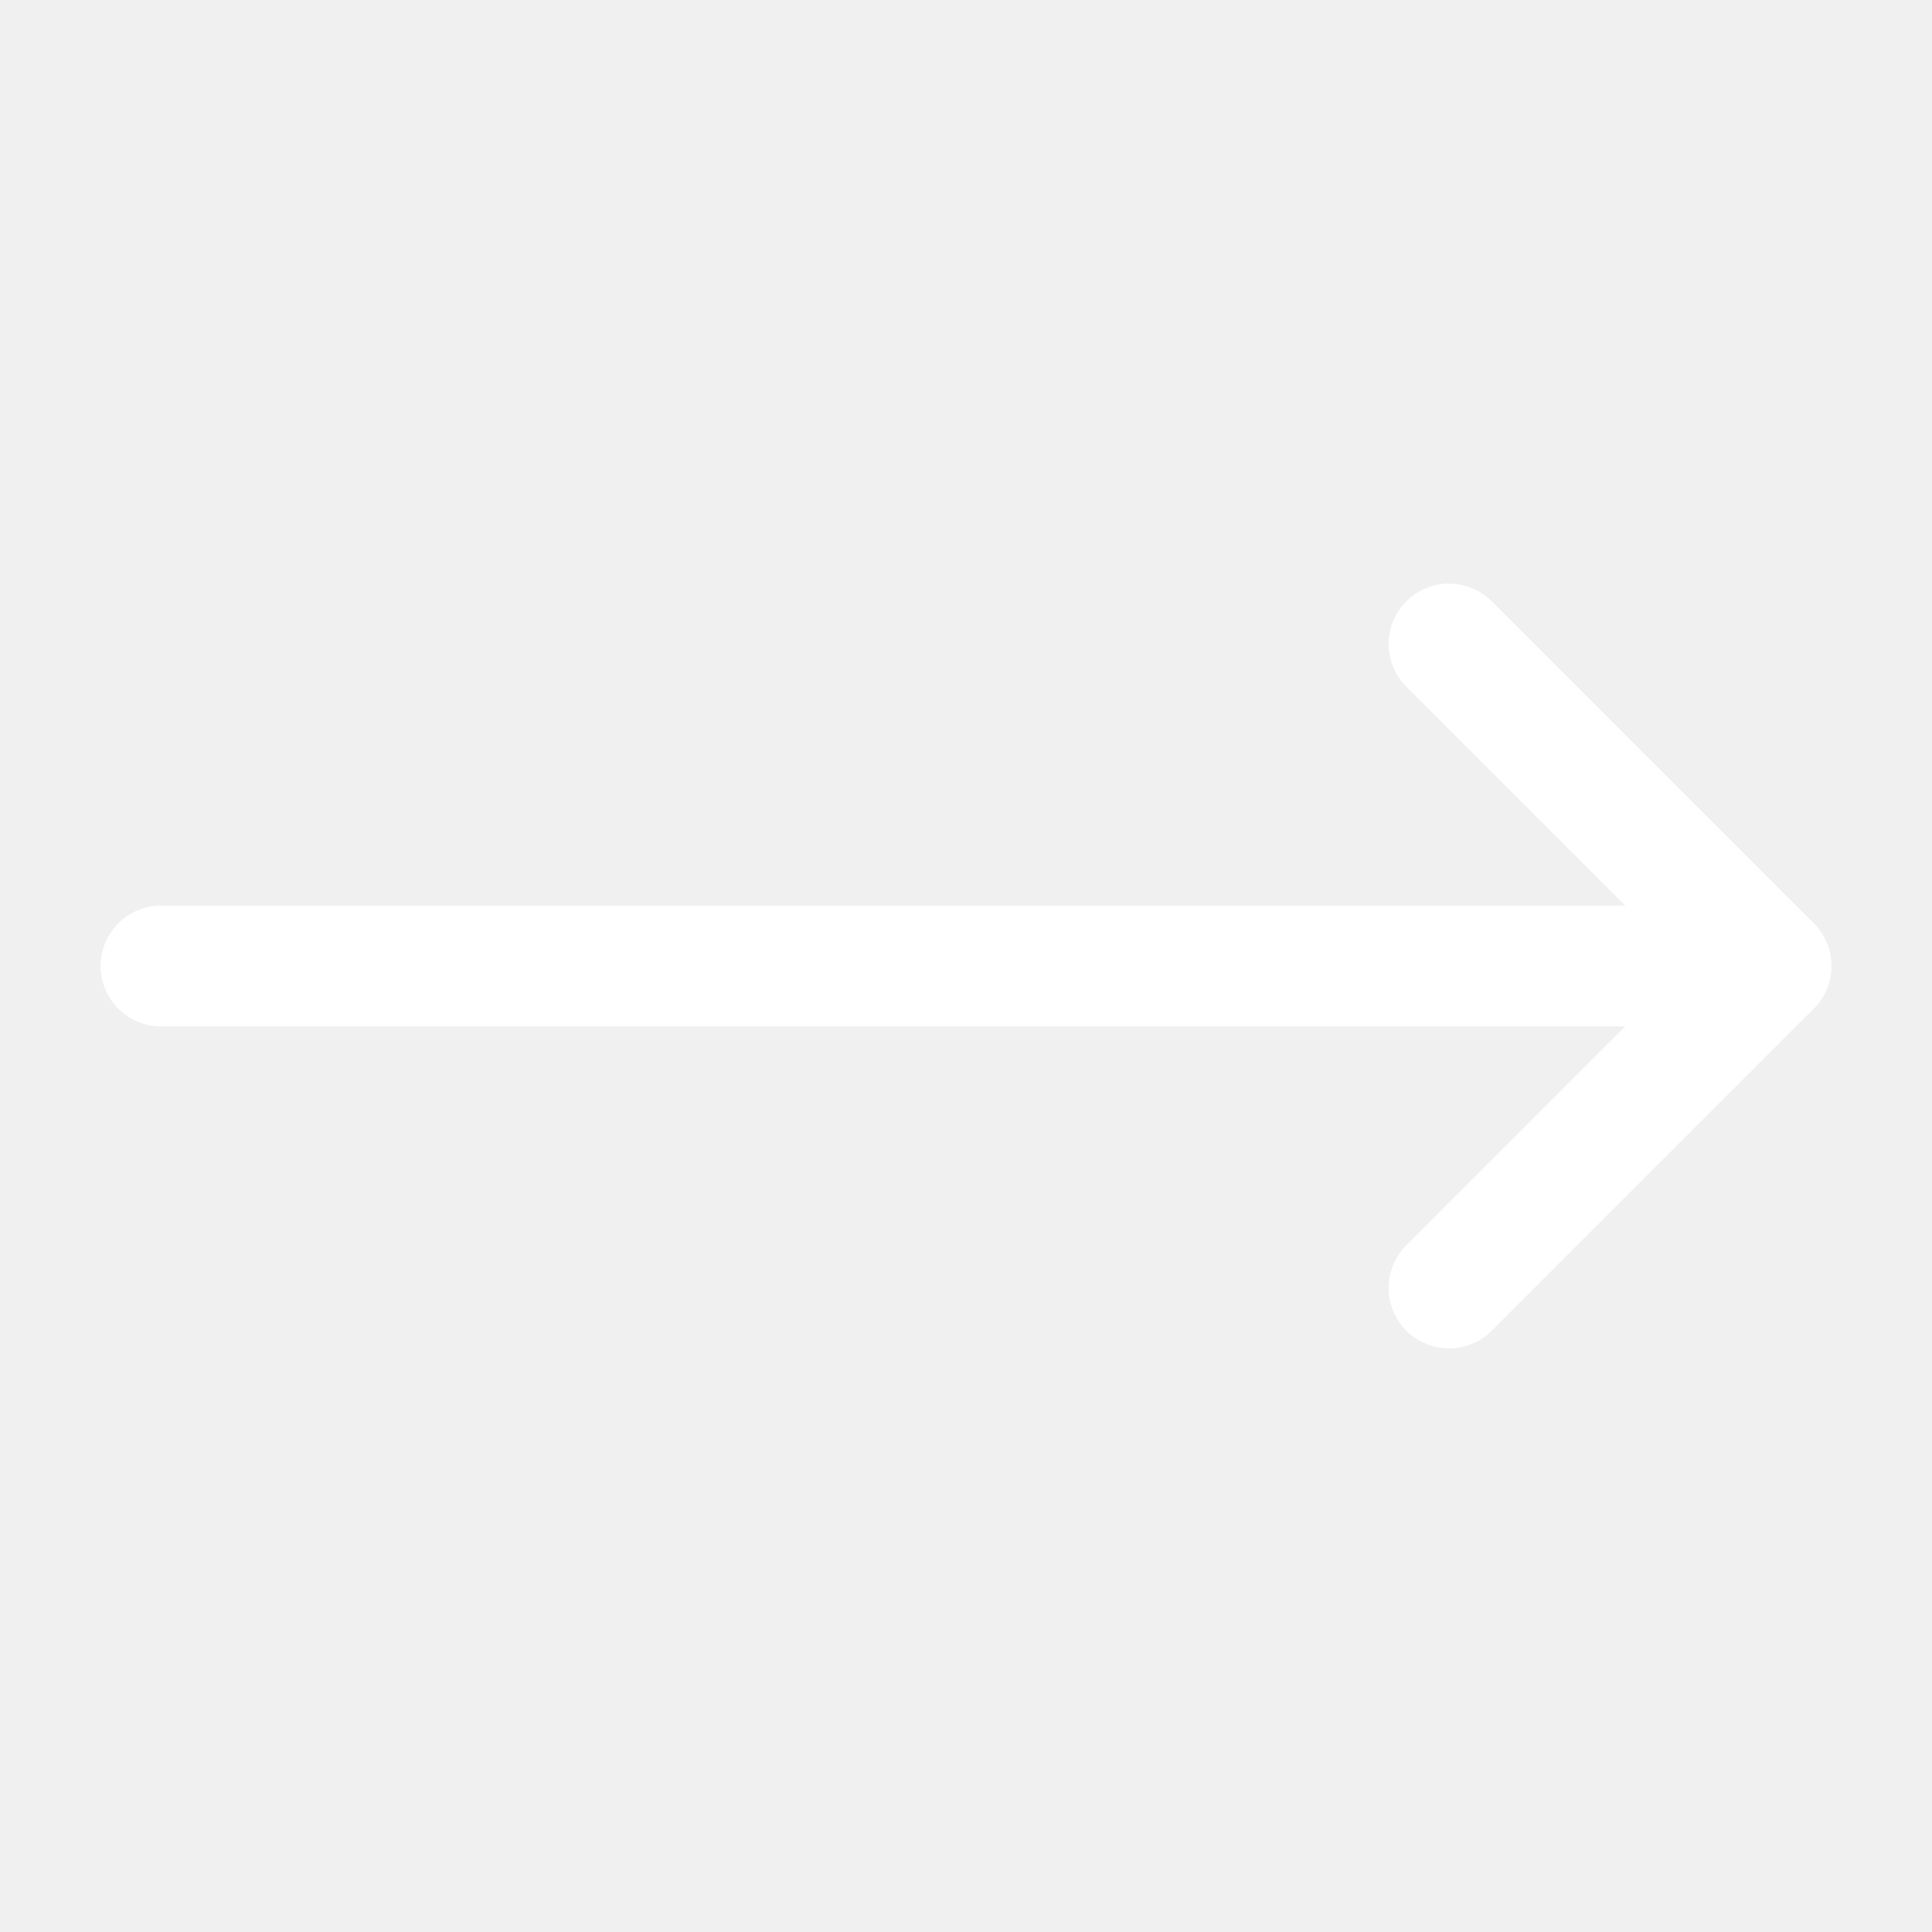
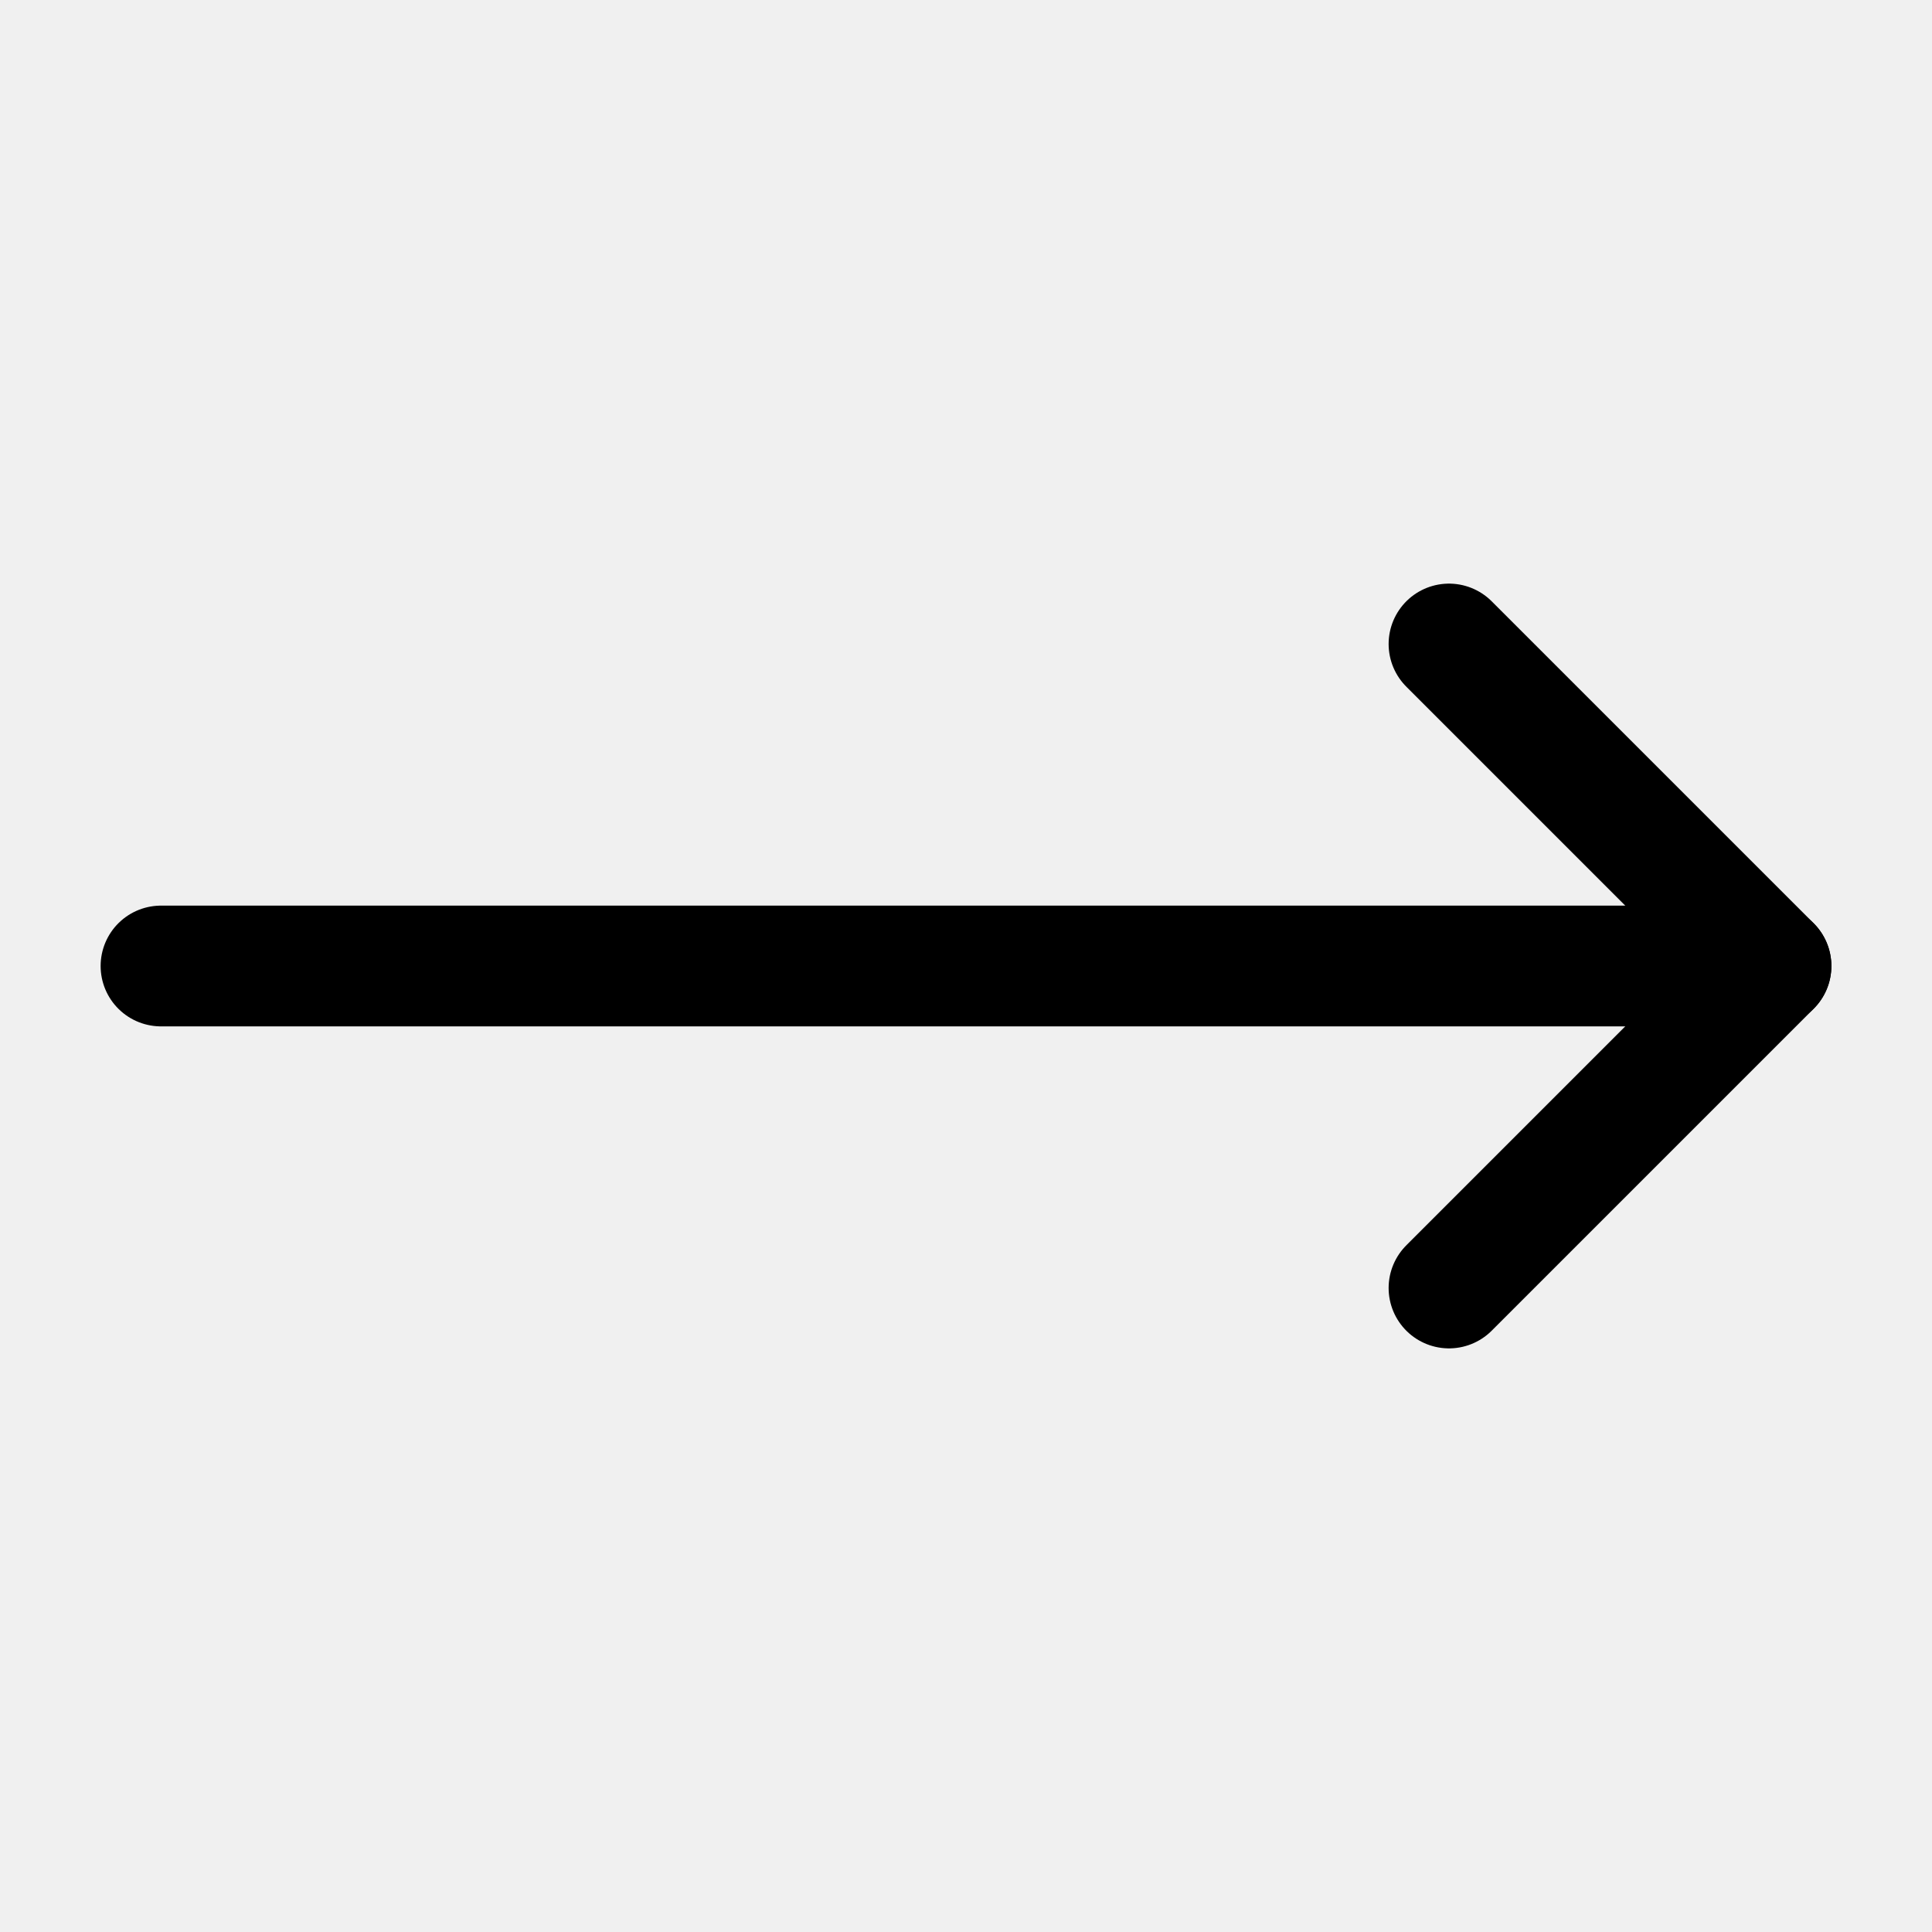
<svg xmlns="http://www.w3.org/2000/svg" width="24" height="24" viewBox="0 0 24 24" fill="none">
-   <path d="M18 8L22 12L18 16" stroke="white" stroke-width="1.5" stroke-linecap="round" stroke-linejoin="round" />
-   <path d="M2 12H22" stroke="white" stroke-width="1.5" stroke-linecap="round" stroke-linejoin="round" />
+   <path d="M18 8L22 12L18 16" stroke="currentColor" stroke-width="1.5" stroke-linecap="round" stroke-linejoin="round" />
+   <path d="M2 12H22" stroke="currentColor" stroke-width="1.5" stroke-linecap="round" stroke-linejoin="round" />
</svg>
